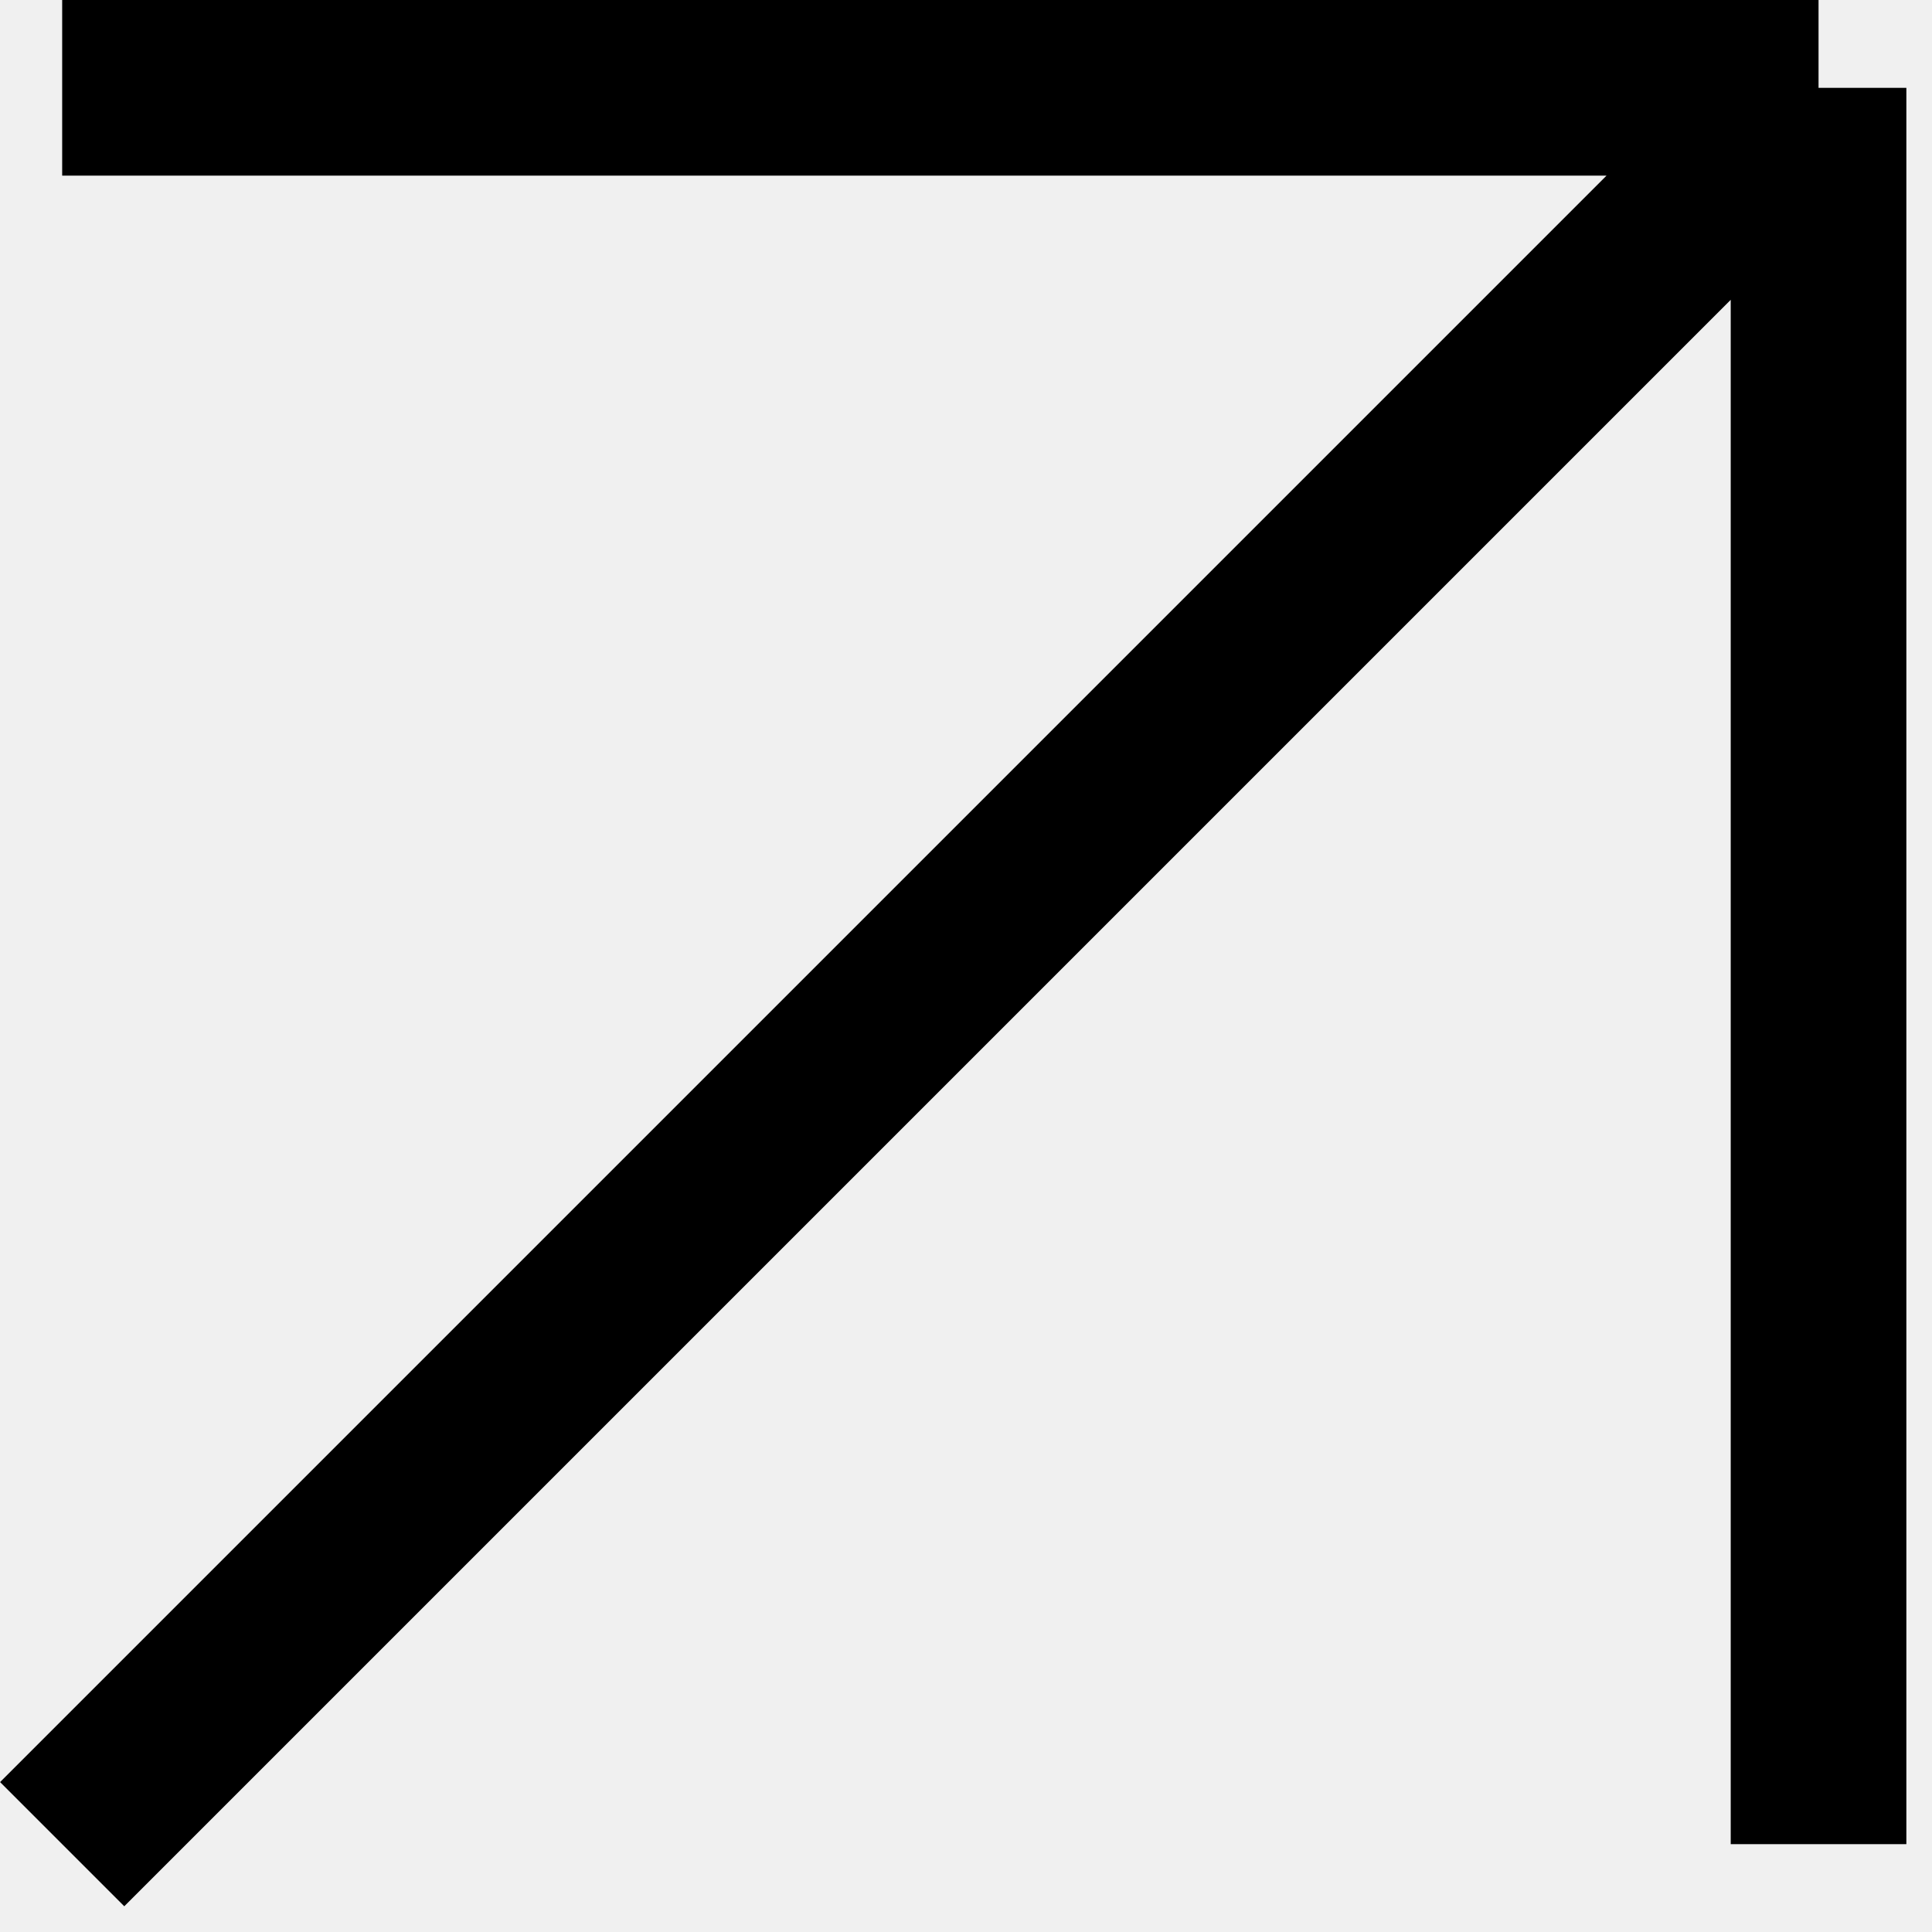
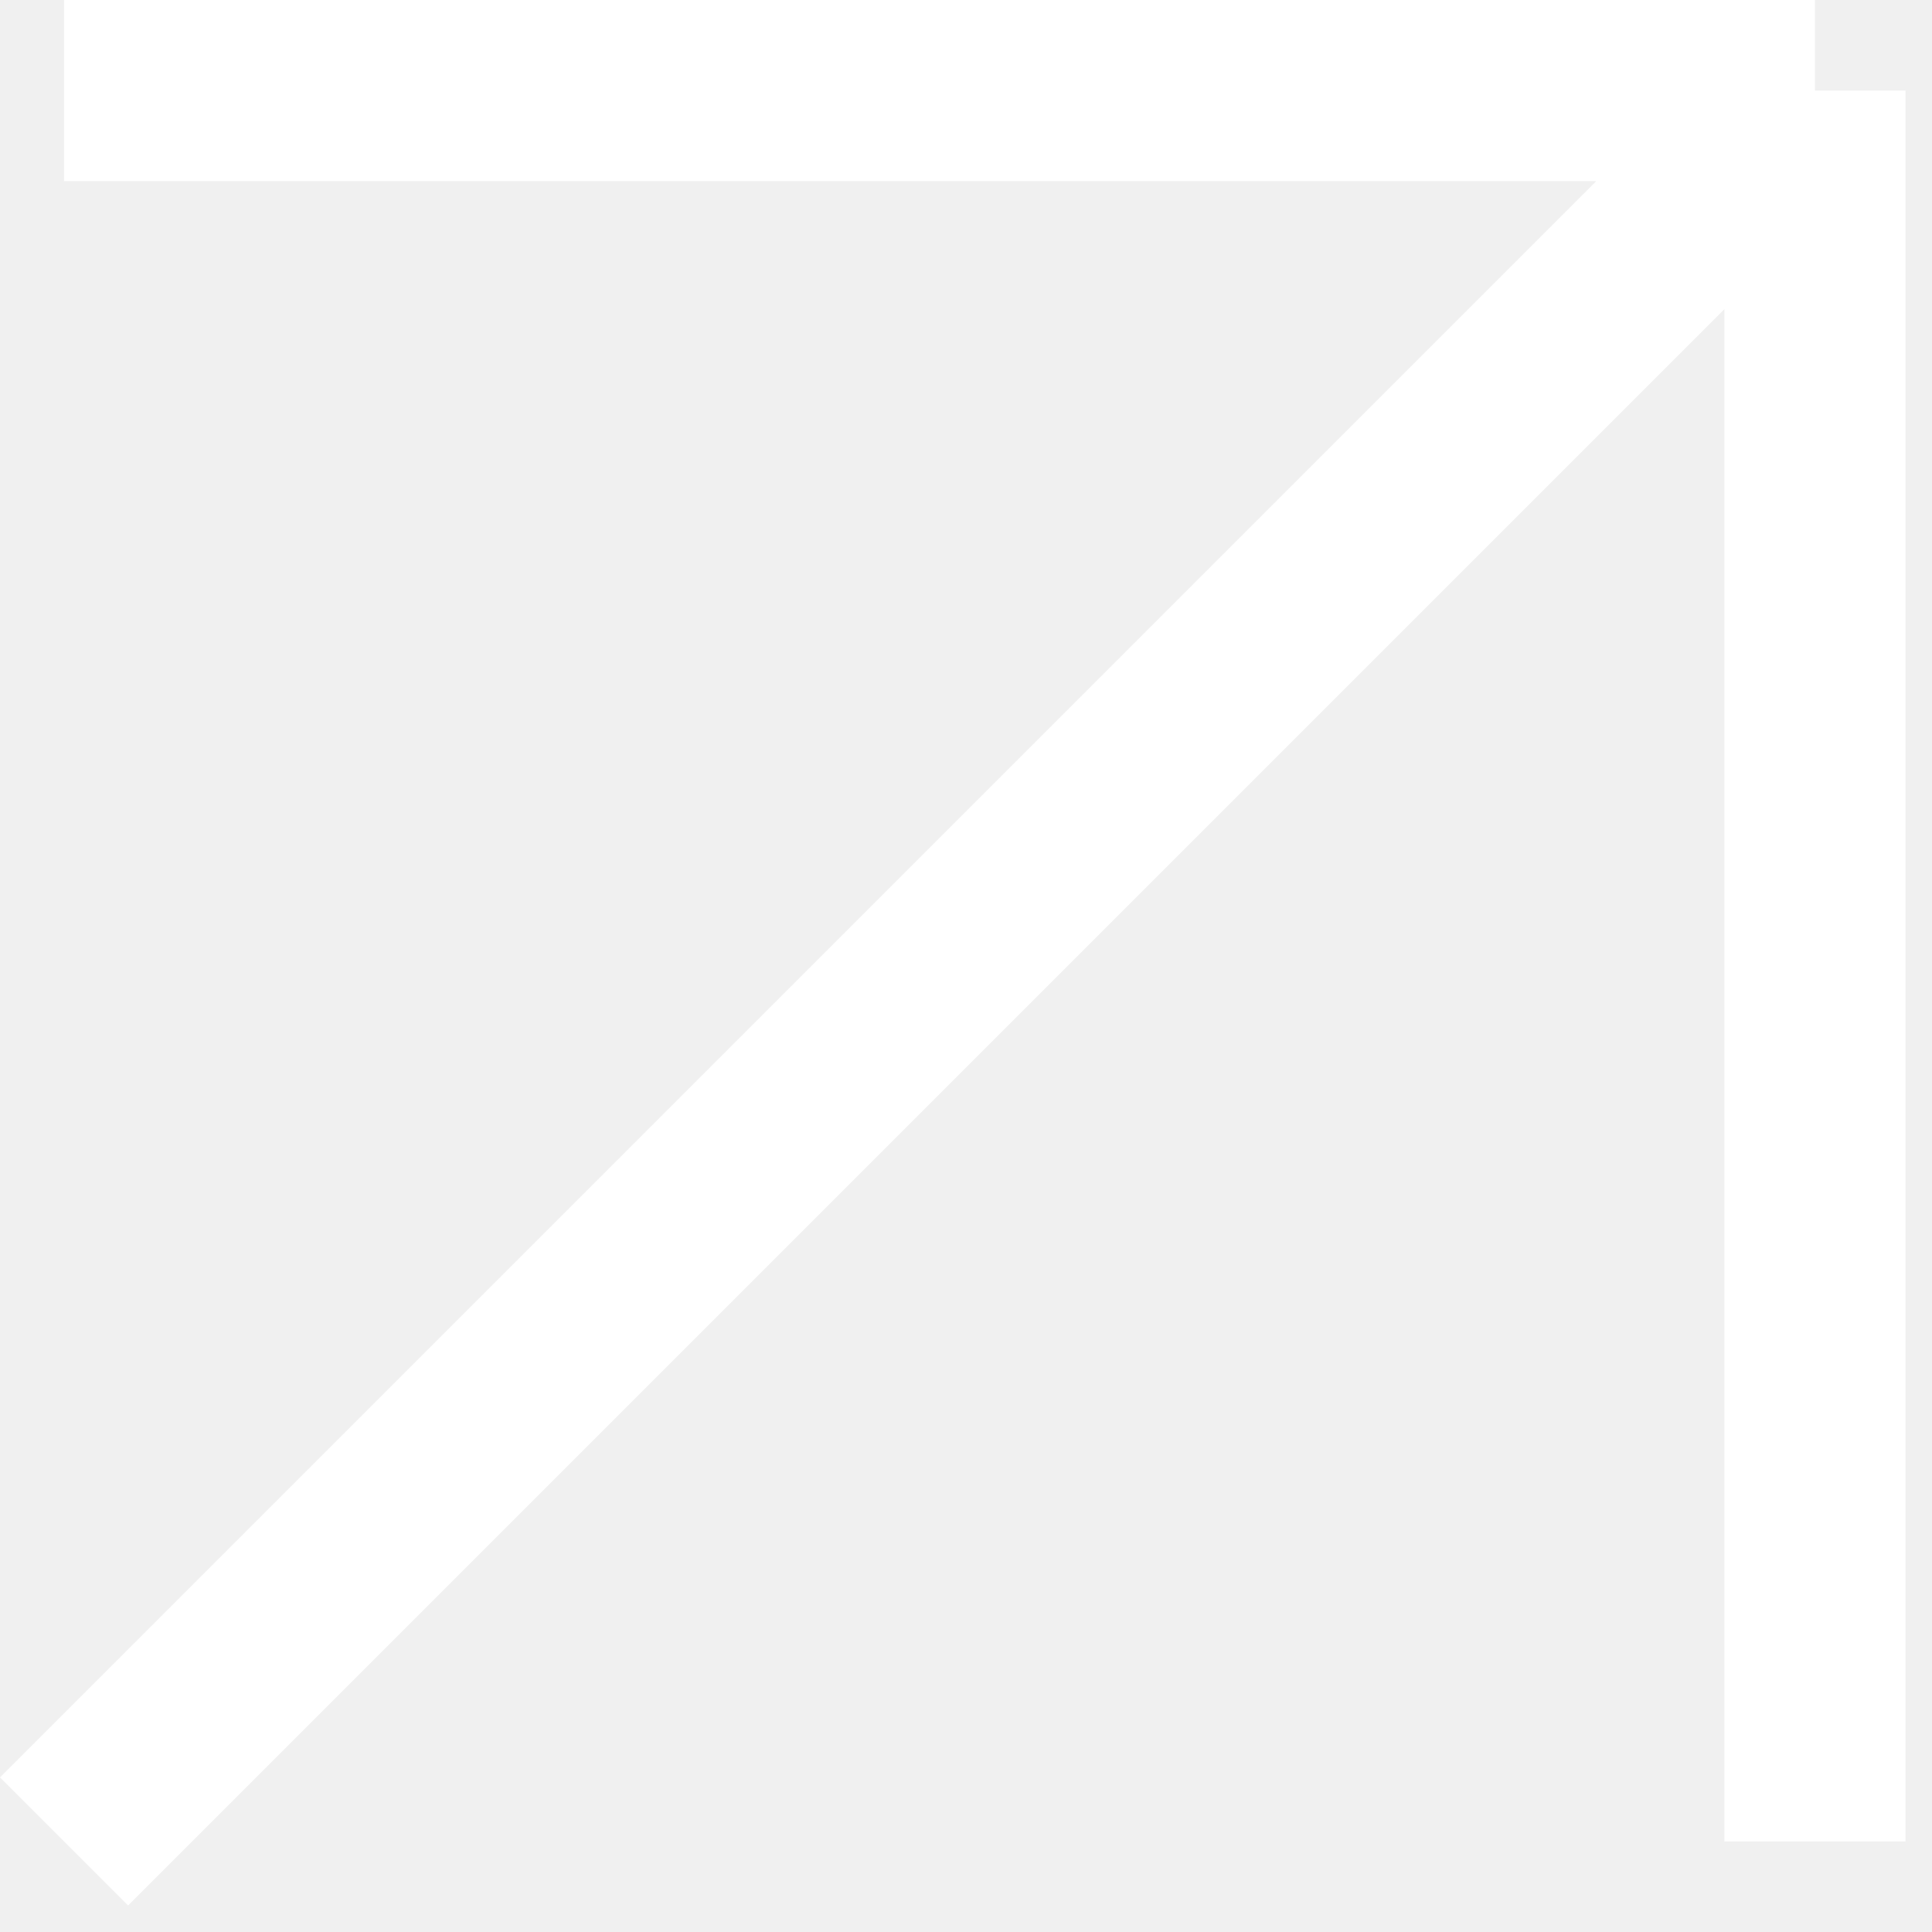
- <svg xmlns="http://www.w3.org/2000/svg" width="11" height="11" viewBox="0 0 11 11" fill="none">
-   <path d="M0.354 10.5L10.354 0.5M10.354 0.5V10.5M10.354 0.5L0.354 0.5" stroke="currentColor" />
+ <svg xmlns="http://www.w3.org/2000/svg" width="32" height="32" viewBox="0 0 32 32" fill="none">
+   <path d="M1.061 30.5L30.061 1.5M30.061 1.5V30.5M30.061 1.5H1.061" stroke="white" stroke-width="3" />
</svg>
